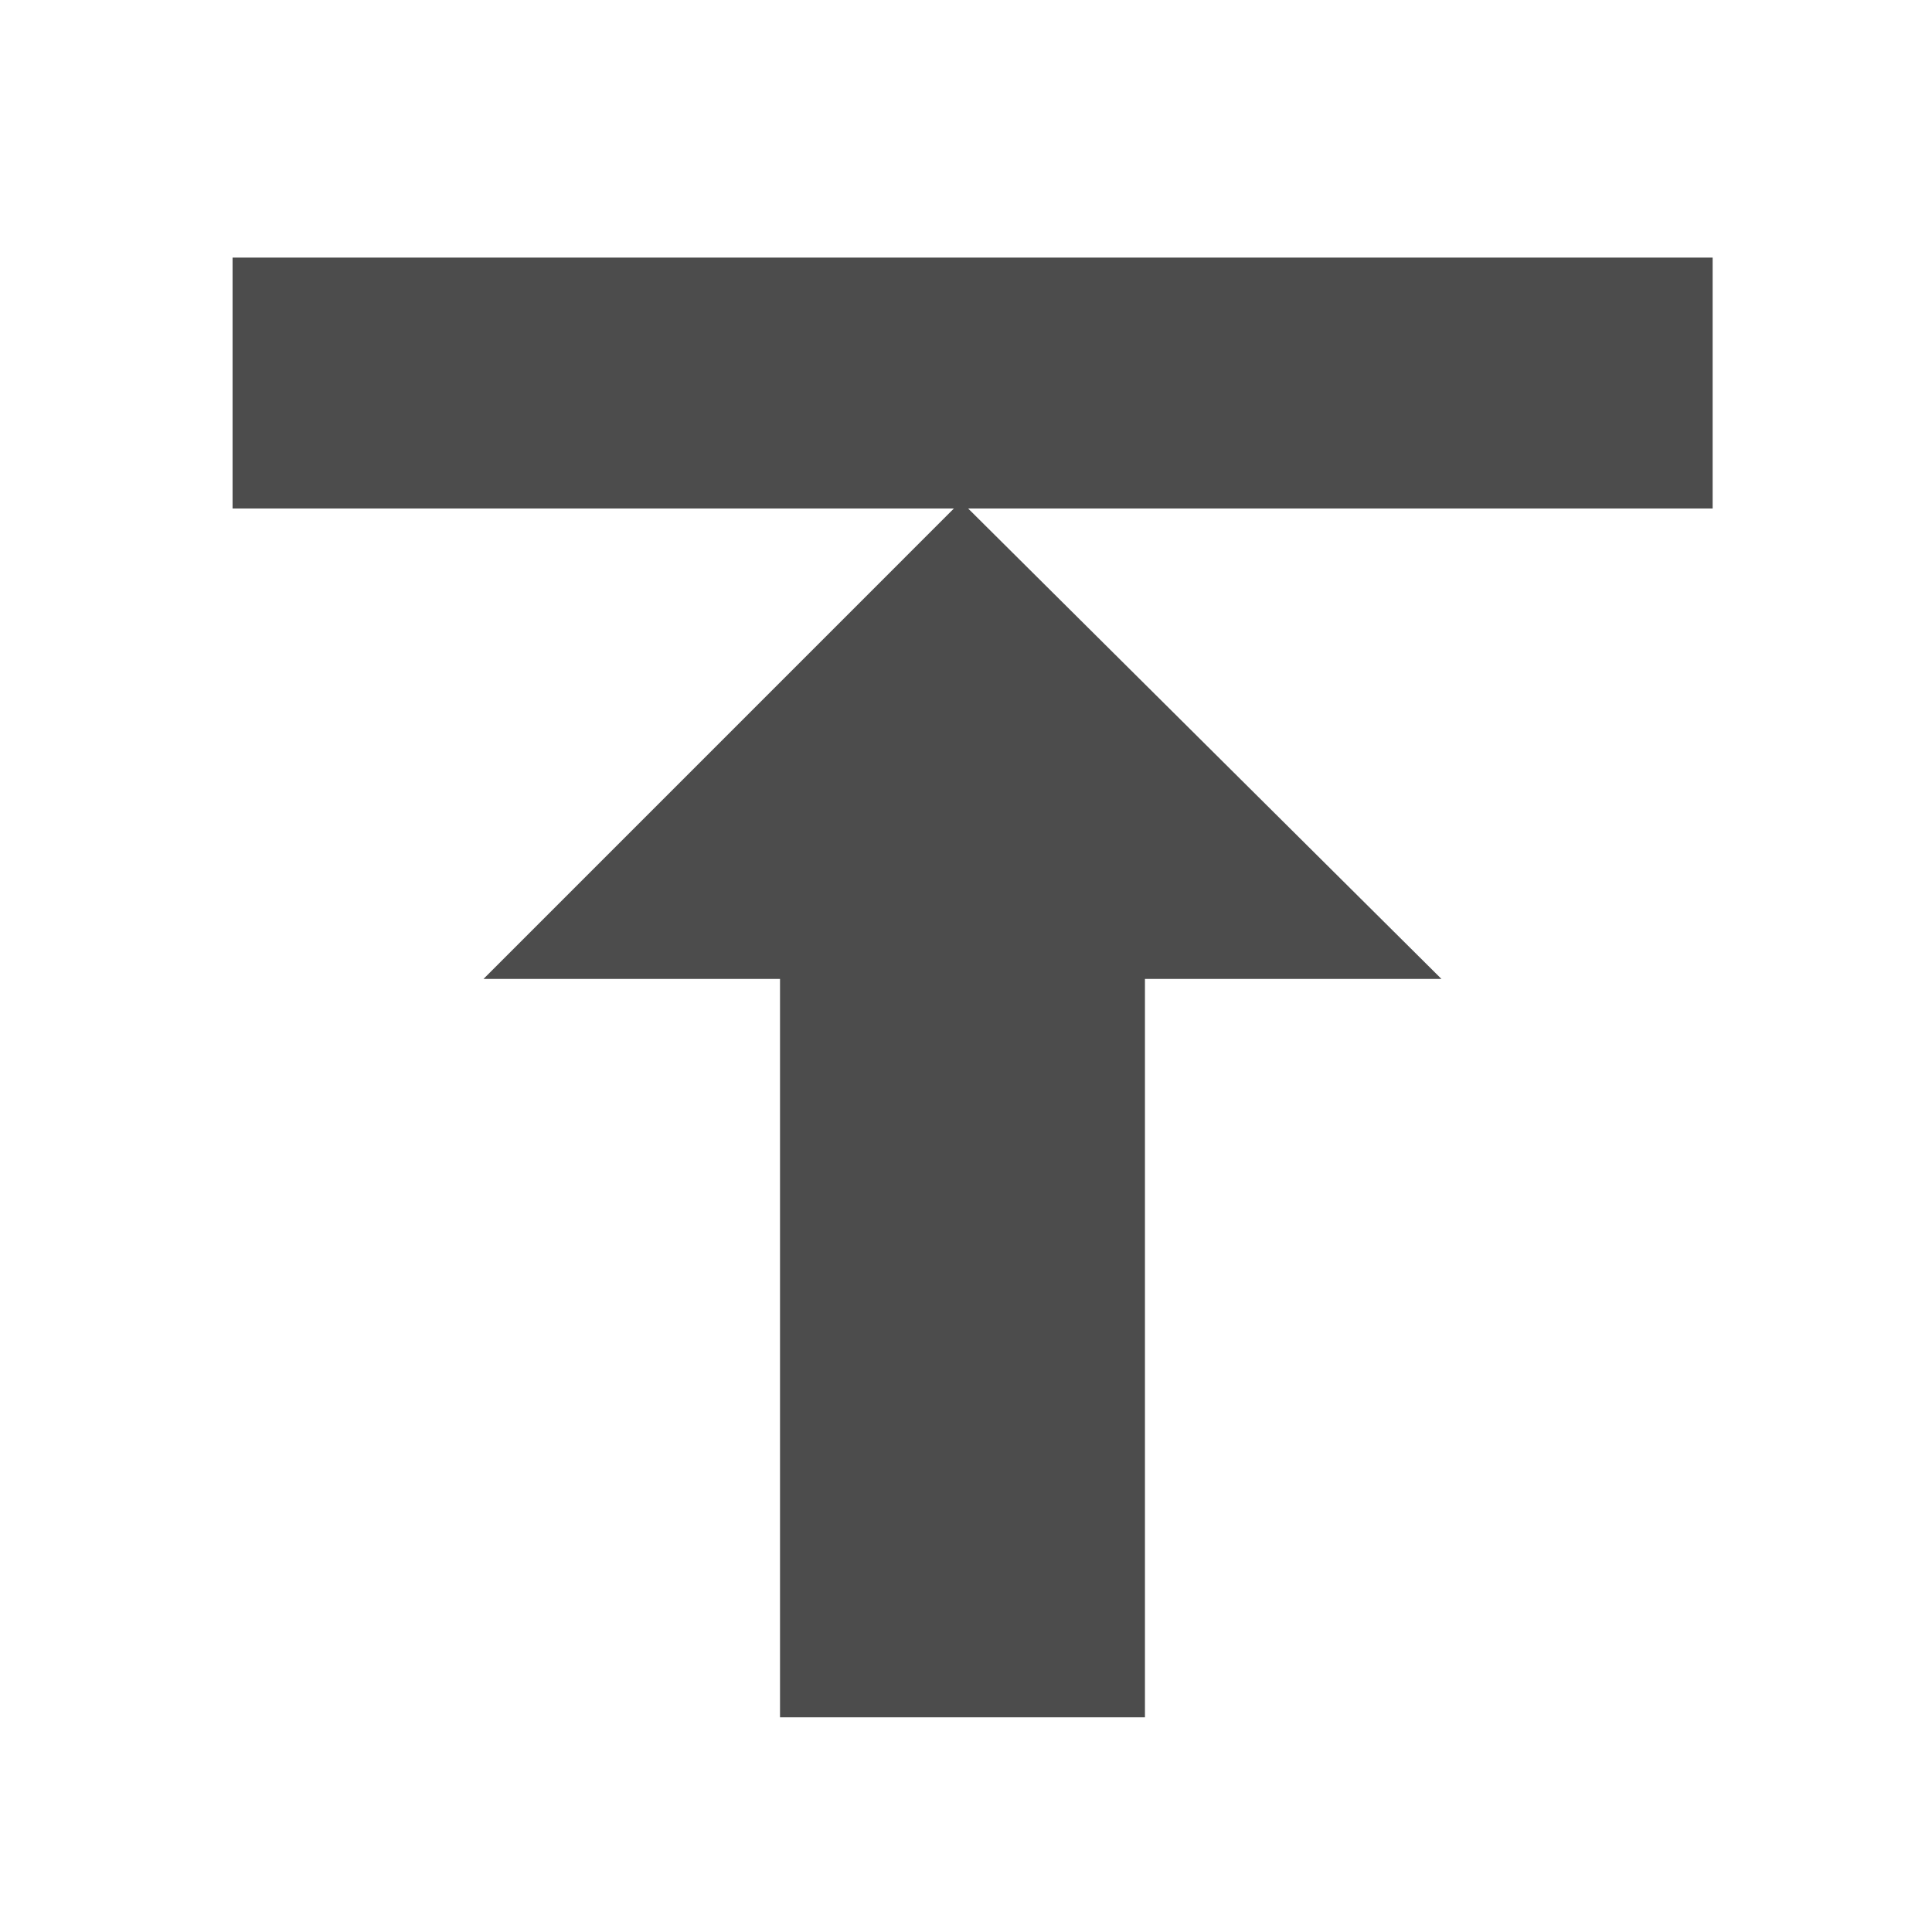
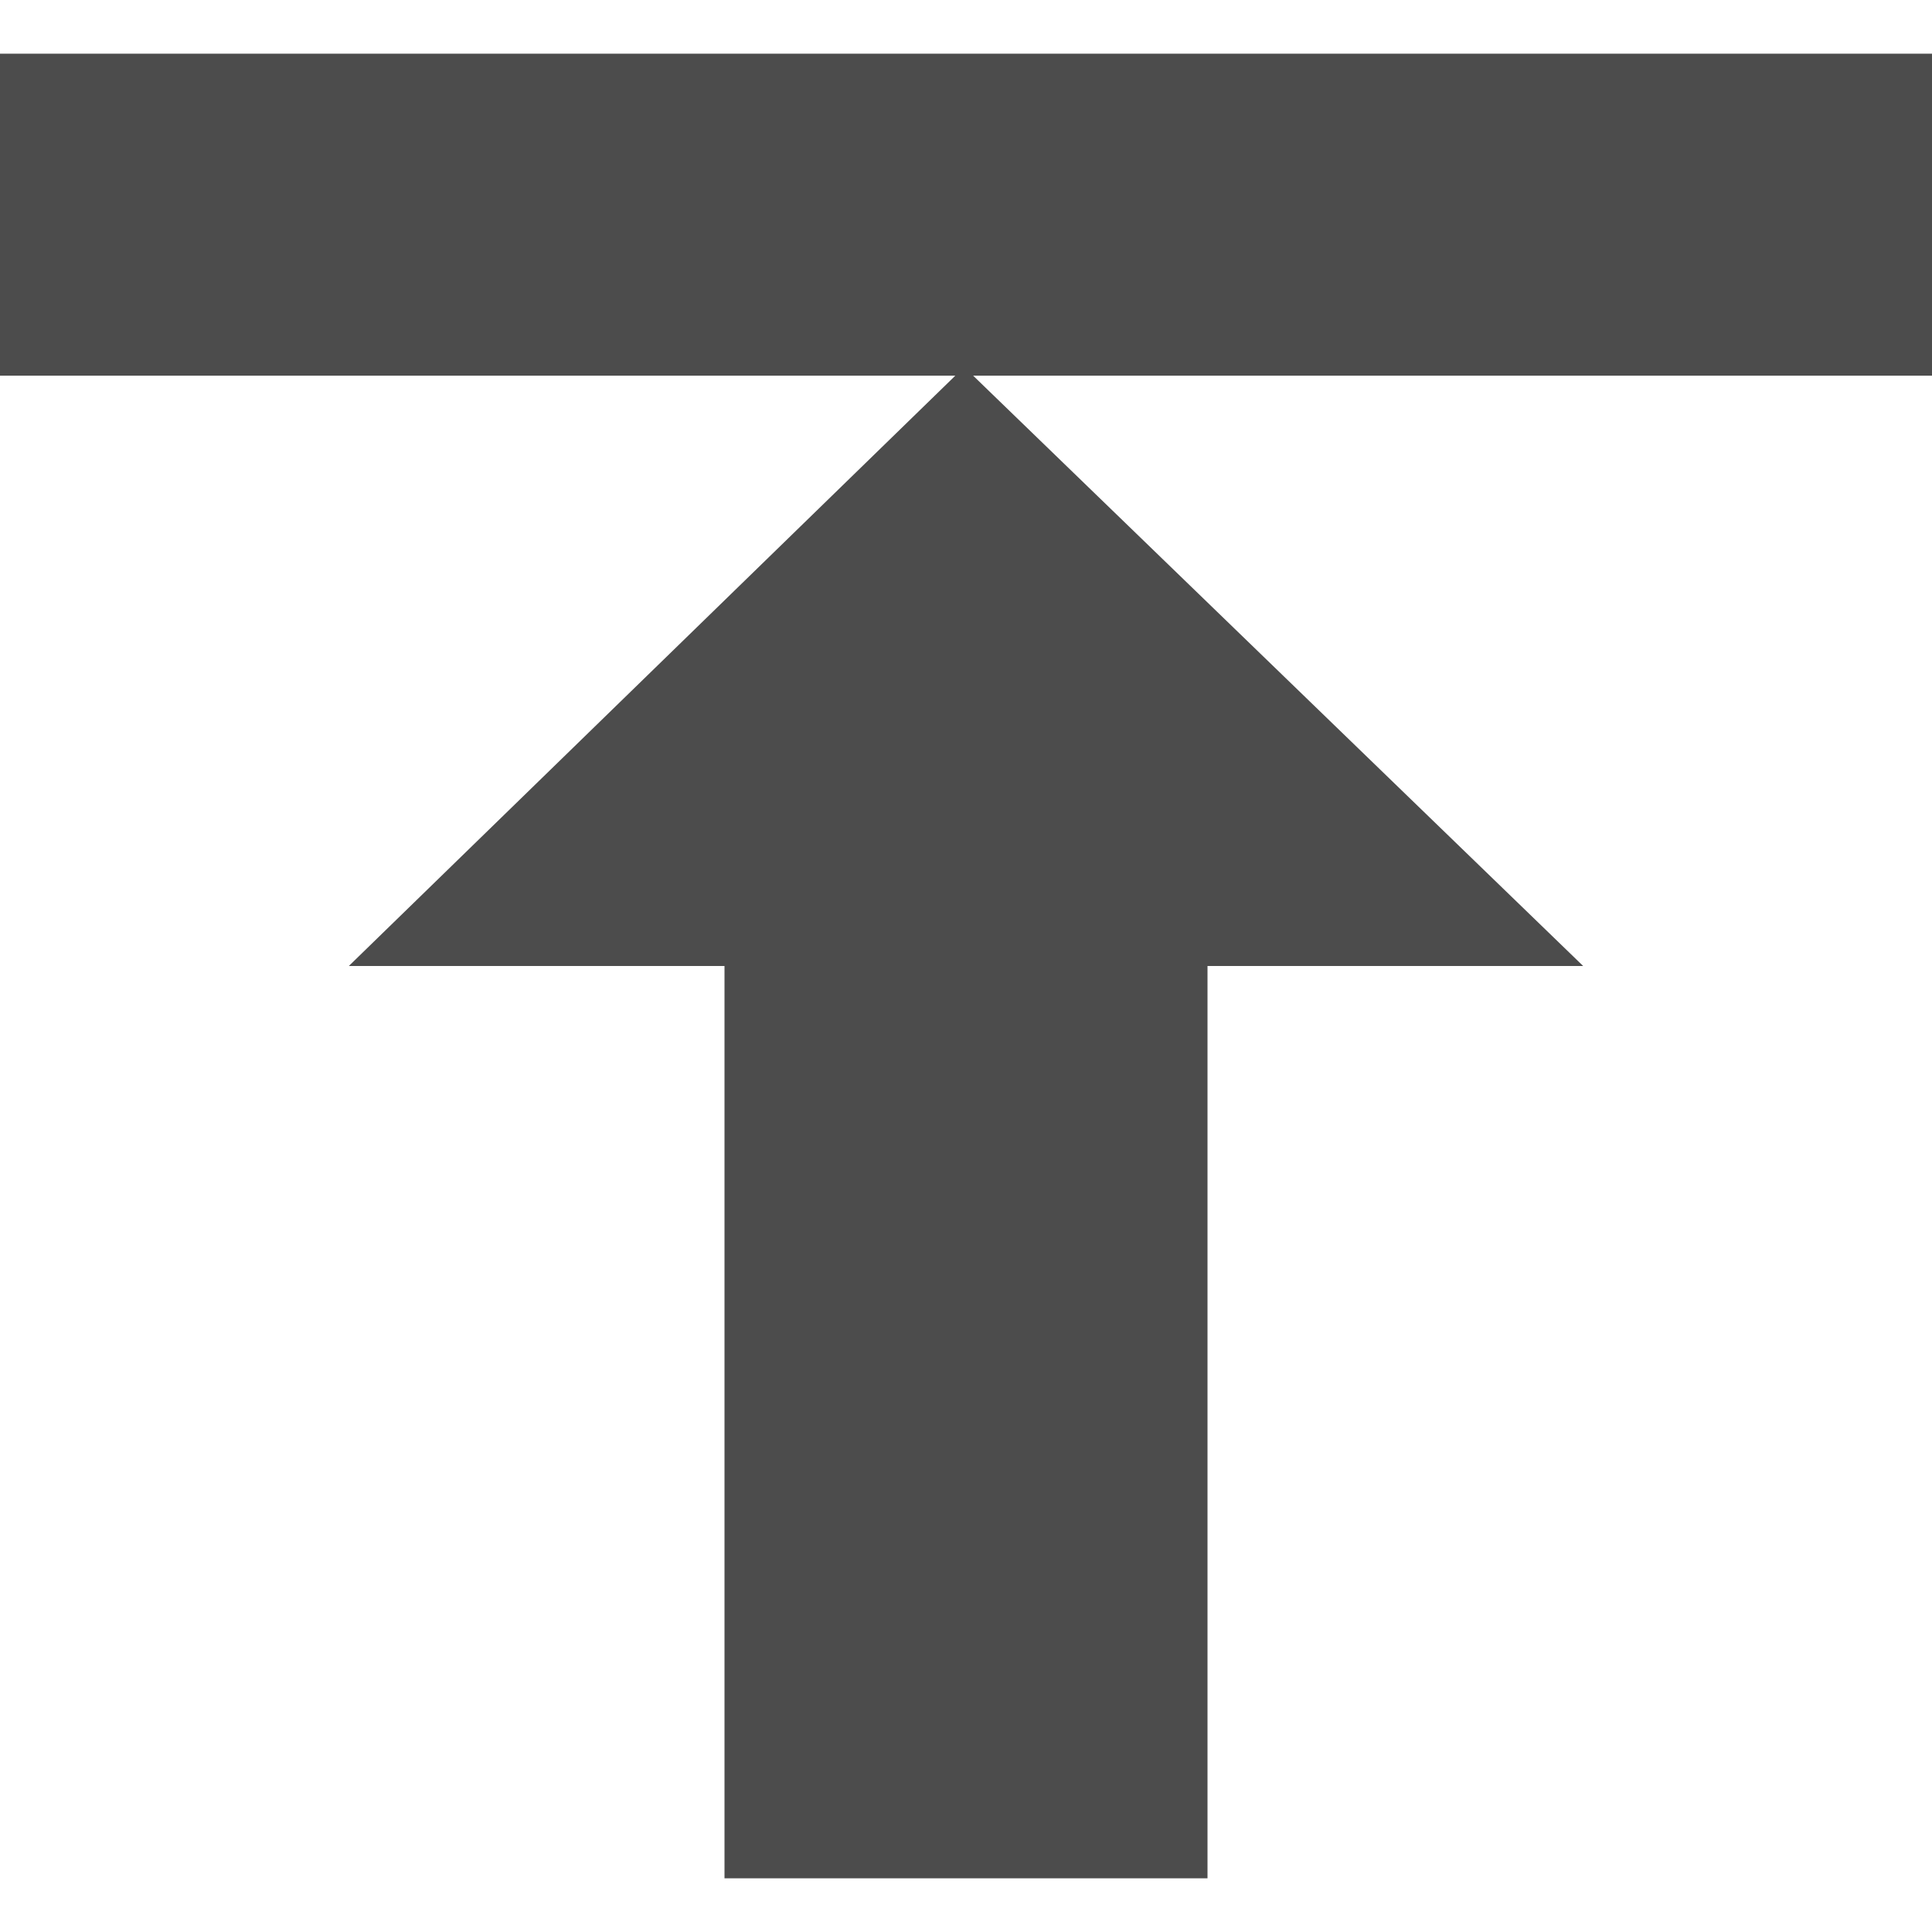
- <svg xmlns="http://www.w3.org/2000/svg" version="1.1" id="图层_1" x="0px" y="0px" width="90px" height="90px" viewBox="0 0 90 90" enable-background="new 0 0 90 90" xml:space="preserve">
-   <path opacity="0.7" fill-rule="evenodd" clip-rule="evenodd" d="M79.781,12H10.834v11.688h33.602L22.523,45.602h13.813V80h17V45.602  h13.812L45.1,23.688h34.681V12L79.781,12z M79.781,12" />
+ <svg xmlns="http://www.w3.org/2000/svg" version="1.1" id="图层_1" x="0px" y="0px" width="72px" height="72px" viewBox="0 0 72 72" enable-background="new 0 0 72 72" xml:space="preserve">
+   <path opacity="0.7" fill-rule="evenodd" clip-rule="evenodd" d="M72,2H0v12h35.602L13,36h14v34h18V36h14L36.266,14H72V2L72,2z M72,2  " />
</svg>
